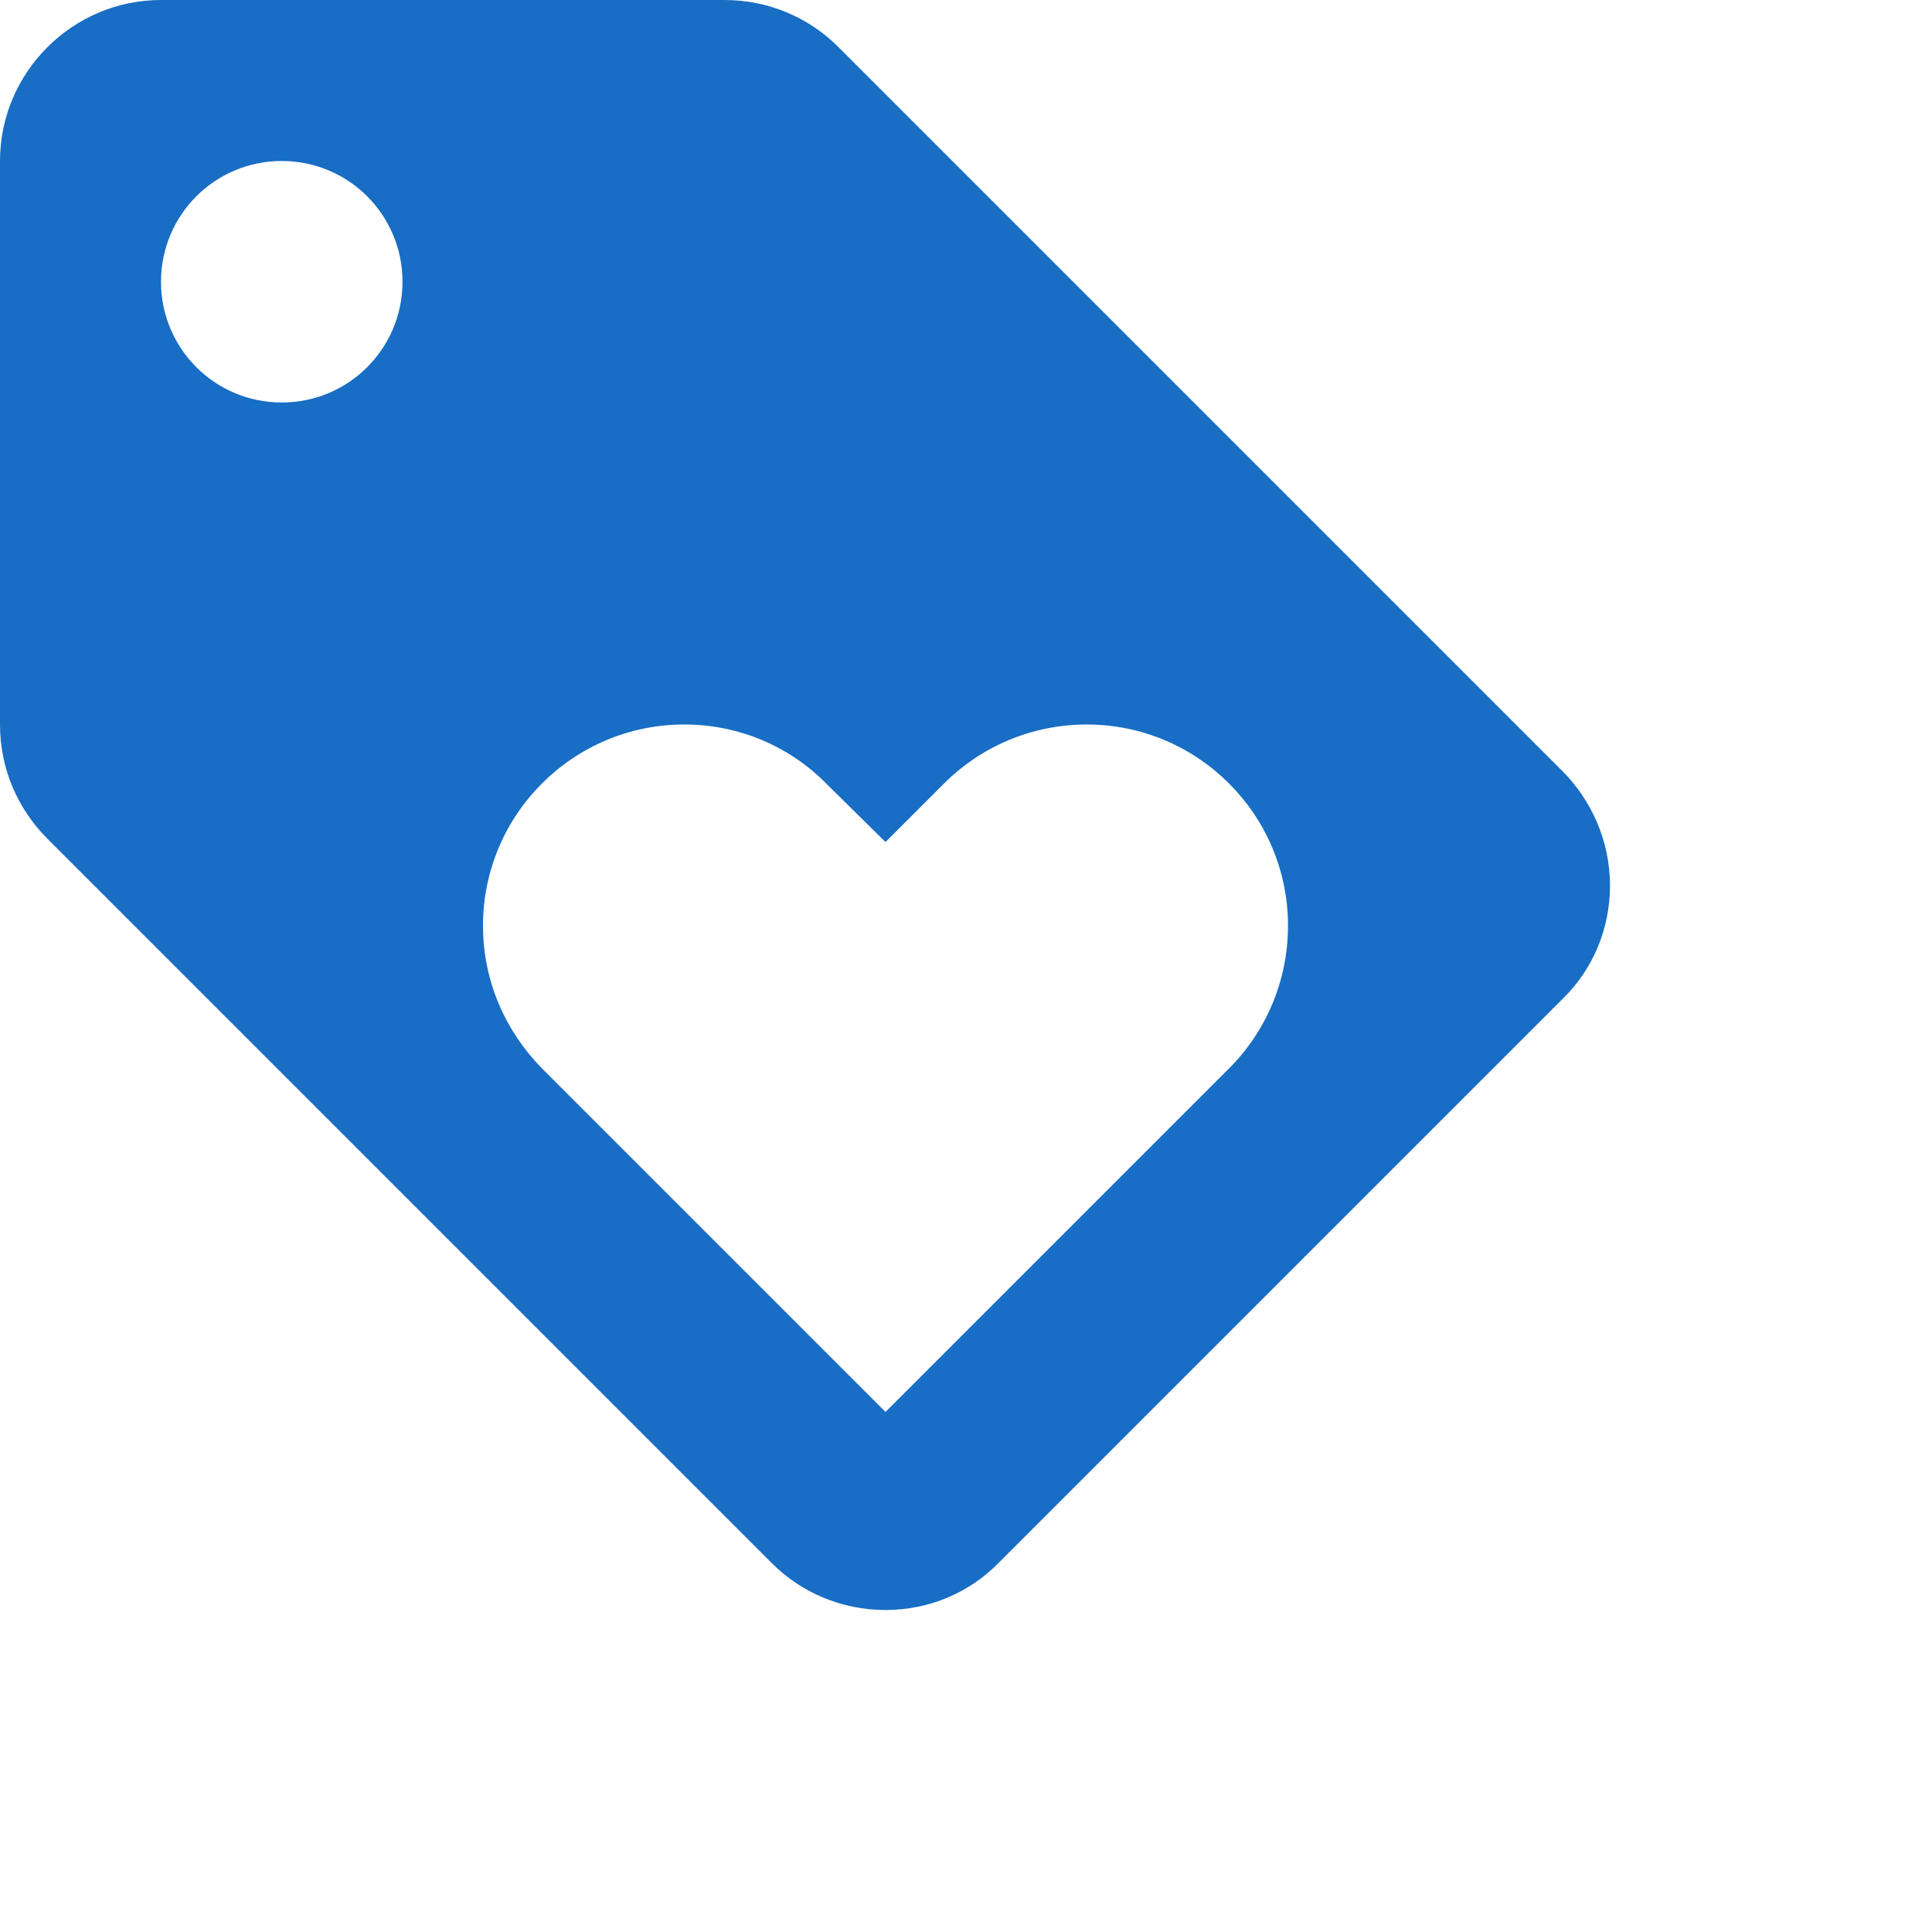
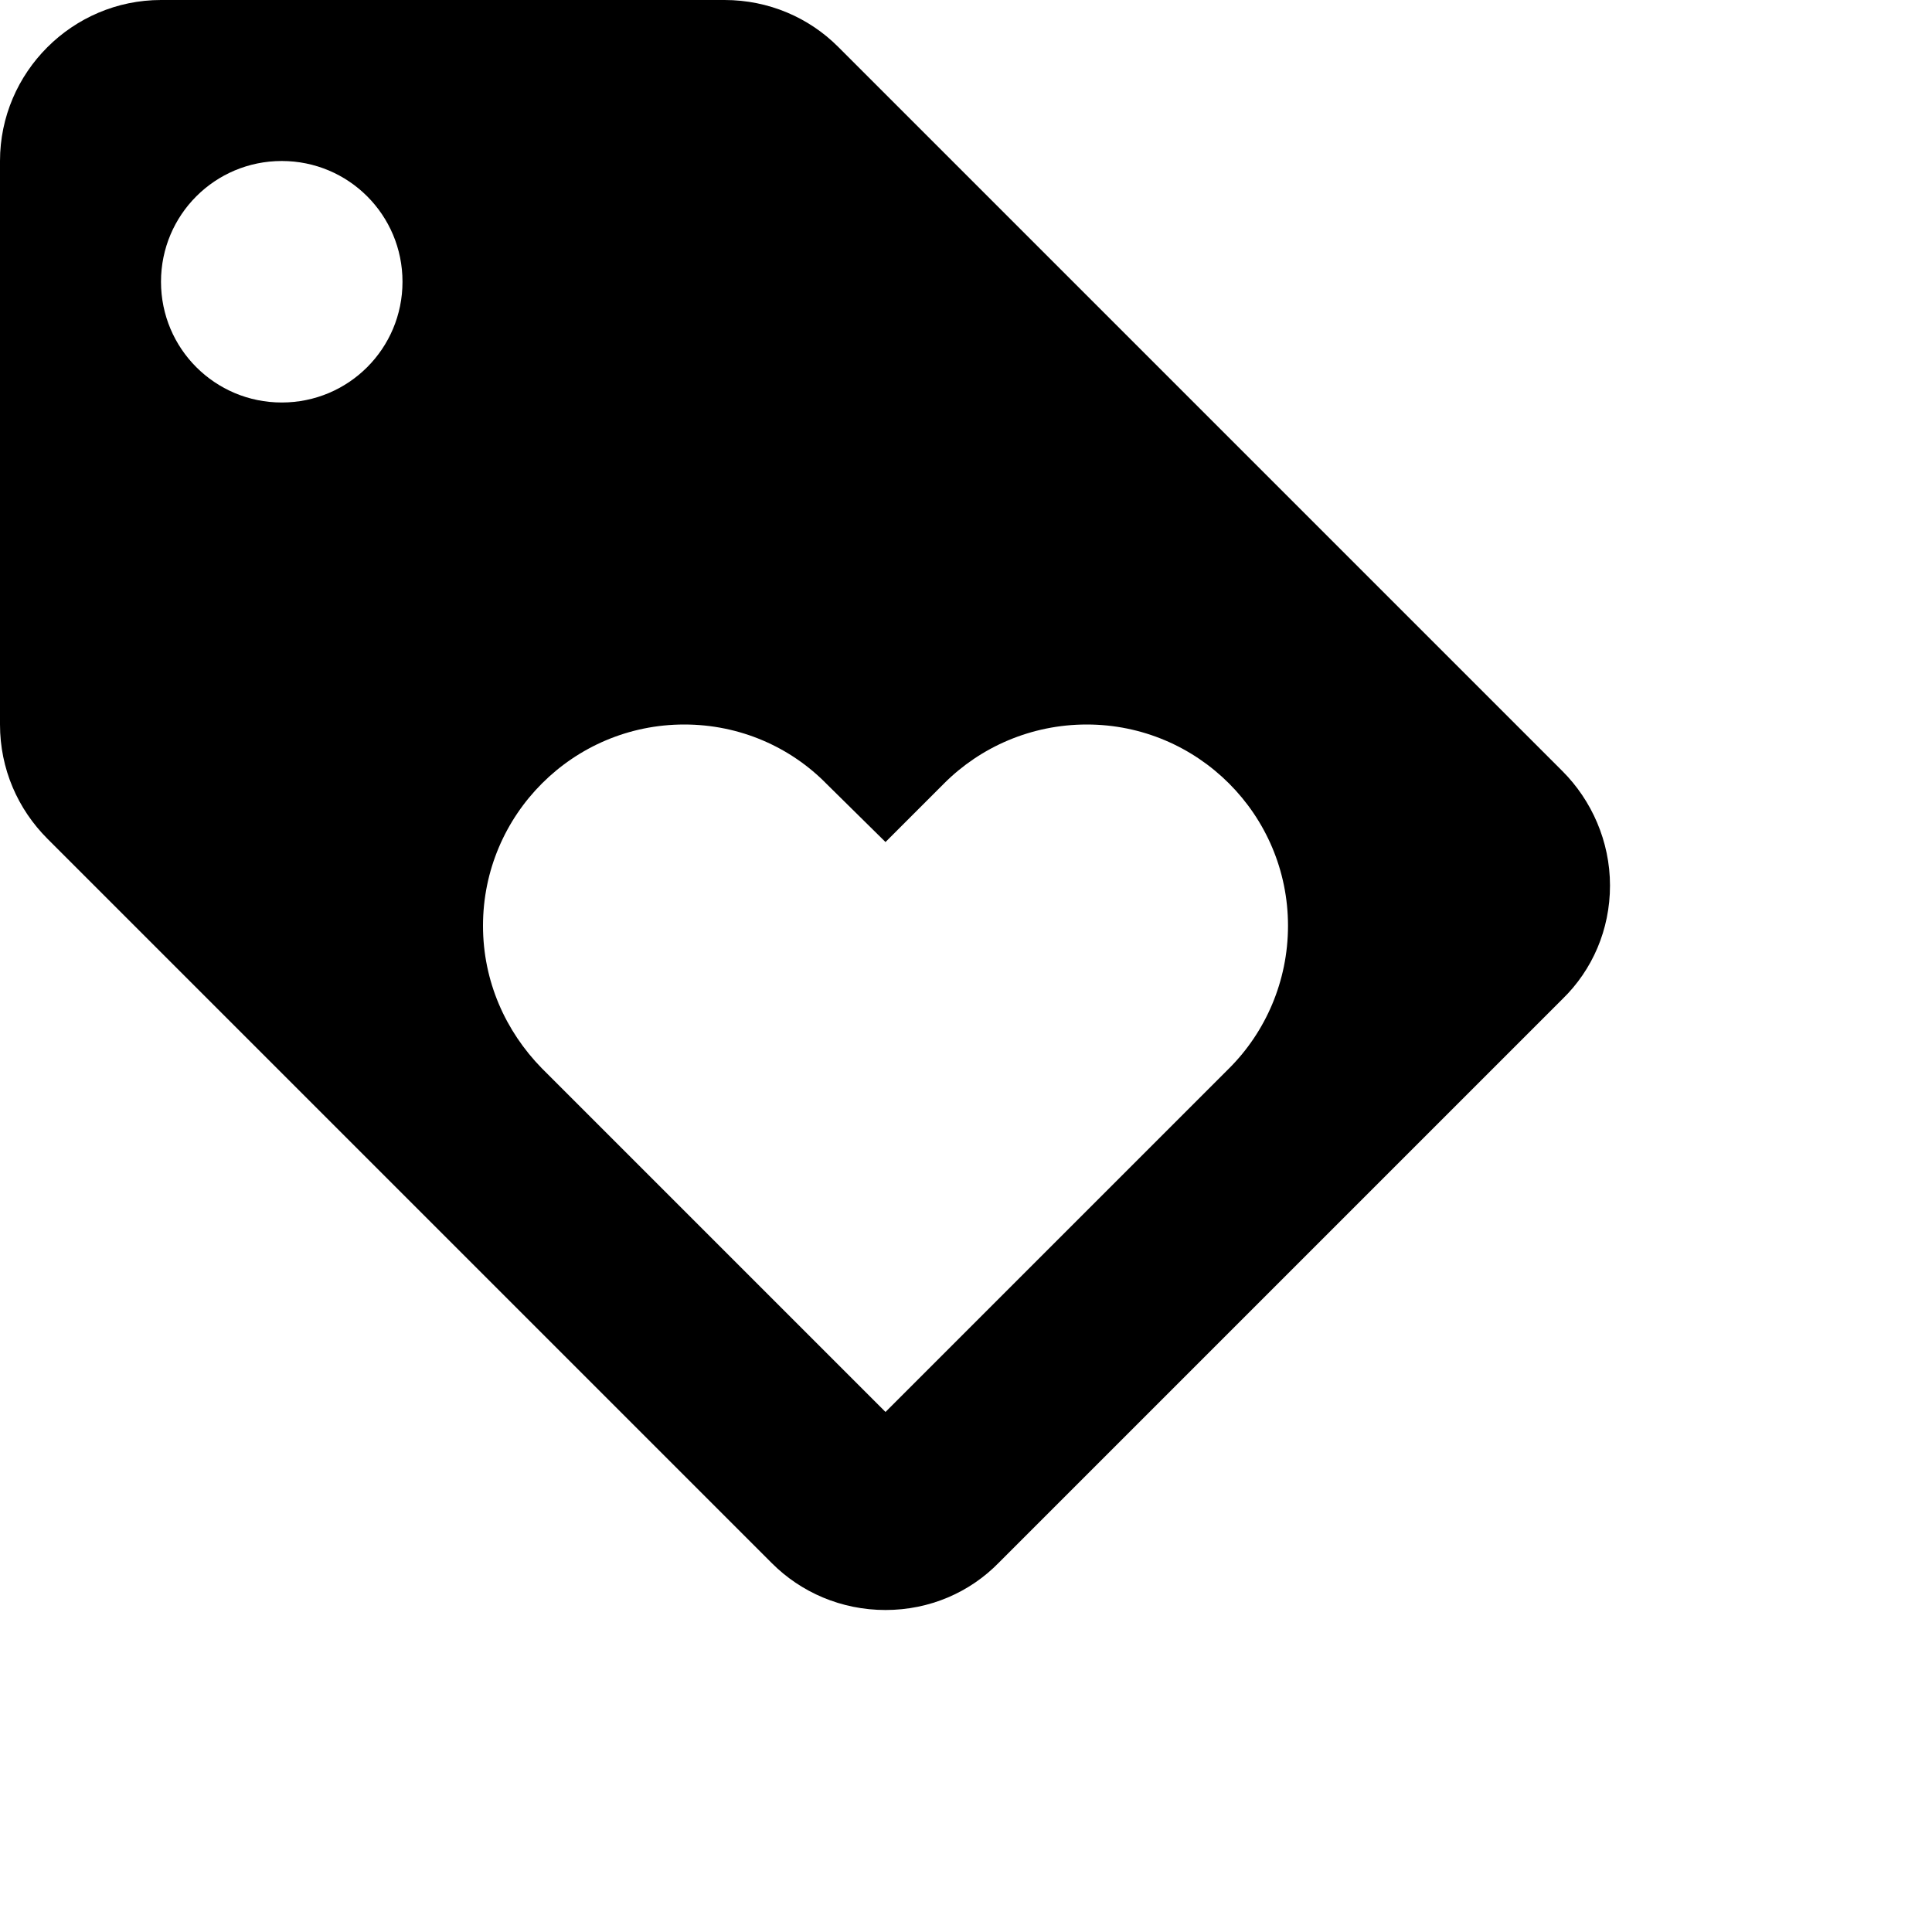
<svg xmlns="http://www.w3.org/2000/svg" width="36px" height="36px" viewBox="0 0 36 36" version="1.1">
  <g id="------------Workflows" stroke="none" stroke-width="1" fill="none" fill-rule="evenodd">
    <g id="1---Community-profile" transform="translate(-931, -446)">
      <g id="Group-16" transform="translate(912, 104)">
        <g id="Book-a-Tour-Copy-5" transform="translate(0, 111)">
          <g id="Group-4-Copy" transform="translate(0, 212)">
            <g id="baseline-loyalty-36px" transform="translate(16, 16)">
              <polygon id="Path" points="0 0 36 0 36 36 0 36" />
-               <path d="M32.115,17.37 L18.615,3.87 C18.075,3.33 17.325,3 16.5,3 L6,3 C4.35,3 3,4.35 3,6 L3,16.5 C3,17.325 3.33,18.075 3.885,18.63 L17.385,32.13 C17.925,32.67 18.675,33 19.5,33 C20.325,33 21.075,32.67 21.615,32.115 L32.115,21.615 C32.67,21.075 33,20.325 33,19.5 C33,18.675 32.655,17.91 32.115,17.37 Z M8.25,10.5 C7.005,10.5 6,9.495 6,8.25 C6,7.005 7.005,6 8.25,6 C9.495,6 10.5,7.005 10.5,8.25 C10.5,9.495 9.495,10.5 8.25,10.5 Z M25.905,22.905 L19.5,29.31 L13.095,22.905 C12.42,22.215 12,21.285 12,20.25 C12,18.18 13.68,16.5 15.75,16.5 C16.785,16.5 17.73,16.92 18.405,17.61 L19.5,18.69 L20.595,17.595 C21.27,16.92 22.215,16.5 23.25,16.5 C25.32,16.5 27,18.18 27,20.25 C27,21.285 26.58,22.23 25.905,22.905 Z" id="Shape" fill="#186DC5" fill-rule="nonzero" />
+               <path d="M32.115,17.37 L18.615,3.87 C18.075,3.33 17.325,3 16.5,3 L6,3 C4.35,3 3,4.35 3,6 L3,16.5 C3,17.325 3.33,18.075 3.885,18.63 L17.385,32.13 C17.925,32.67 18.675,33 19.5,33 C20.325,33 21.075,32.67 21.615,32.115 L32.115,21.615 C32.67,21.075 33,20.325 33,19.5 C33,18.675 32.655,17.91 32.115,17.37 Z M8.25,10.5 C7.005,10.5 6,9.495 6,8.25 C6,7.005 7.005,6 8.25,6 C9.495,6 10.5,7.005 10.5,8.25 C10.5,9.495 9.495,10.5 8.25,10.5 Z M25.905,22.905 L19.5,29.31 L13.095,22.905 C12.42,22.215 12,21.285 12,20.25 C12,18.18 13.68,16.5 15.75,16.5 C16.785,16.5 17.73,16.92 18.405,17.61 L19.5,18.69 L20.595,17.595 C21.27,16.92 22.215,16.5 23.25,16.5 C25.32,16.5 27,18.18 27,20.25 C27,21.285 26.58,22.23 25.905,22.905 Z" id="Shape" fill="currentColor" fill-rule="nonzero" />
            </g>
          </g>
        </g>
      </g>
    </g>
  </g>
</svg>
